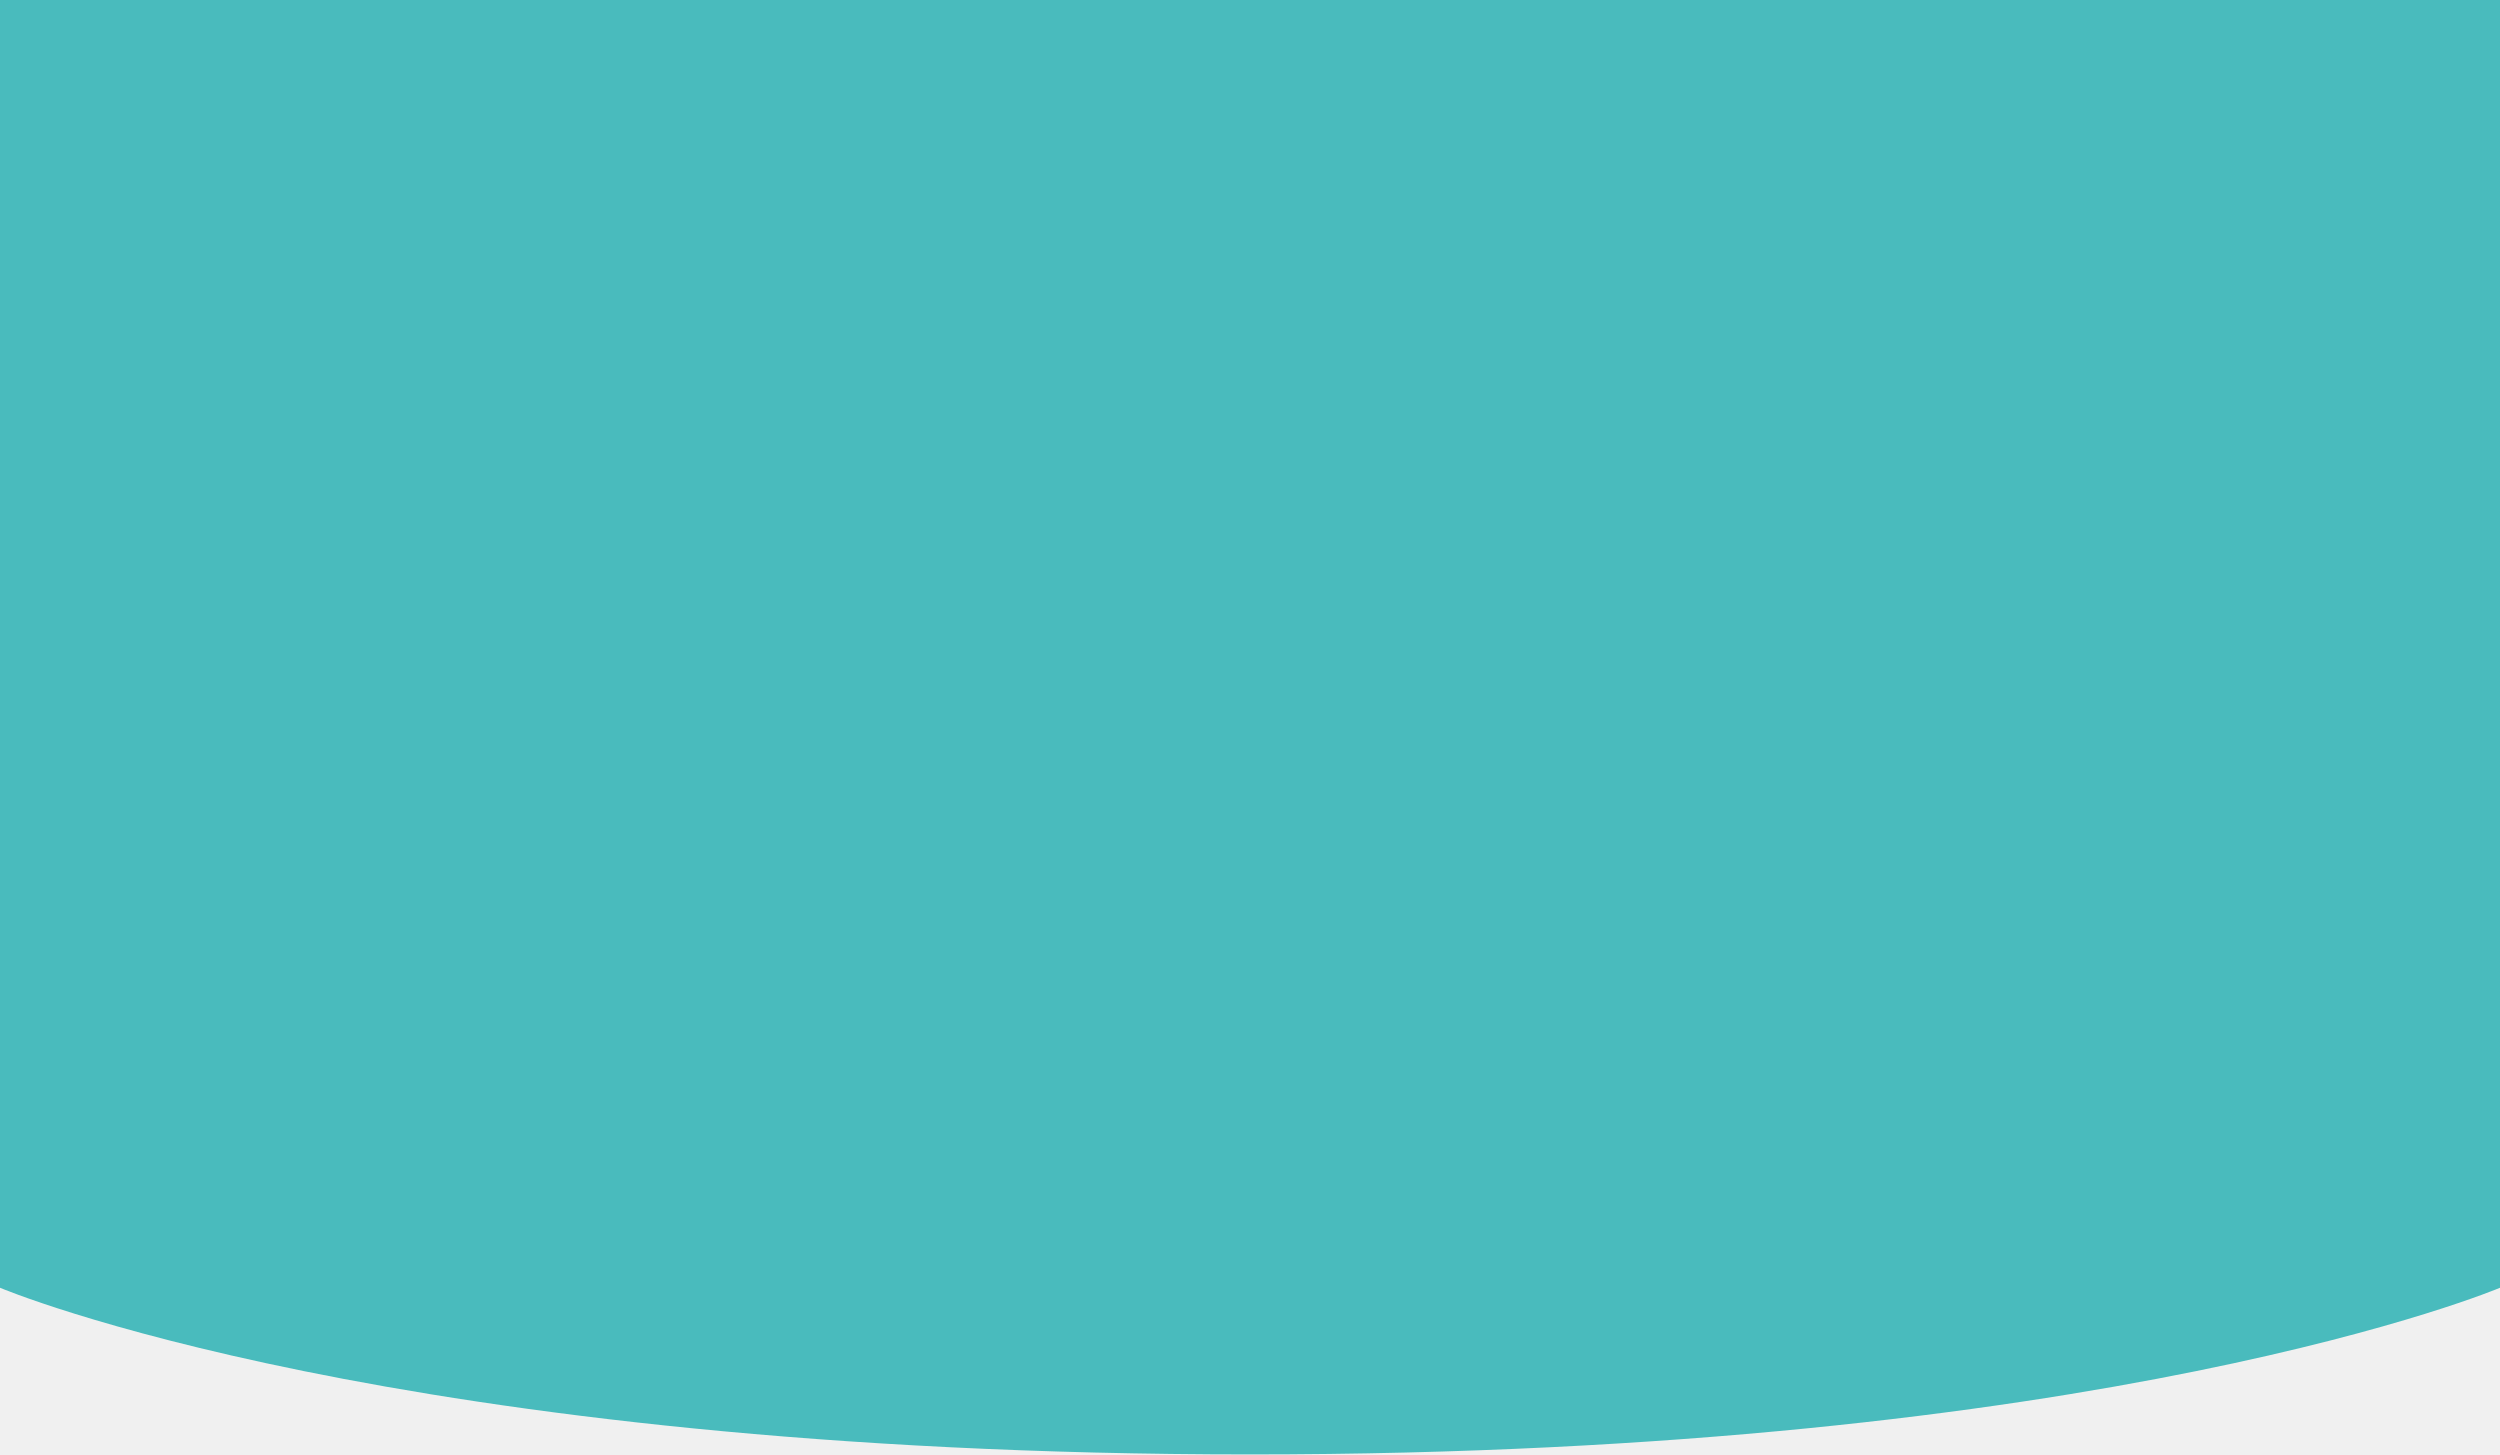
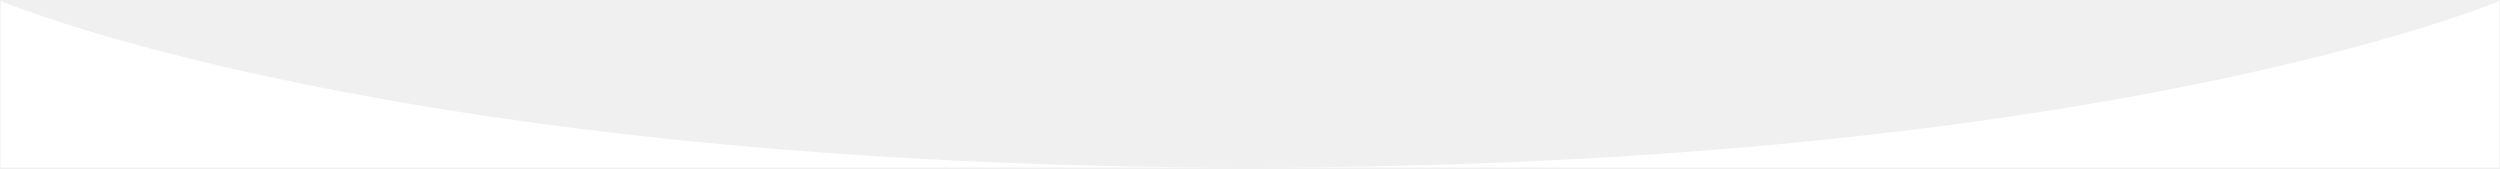
- <svg xmlns="http://www.w3.org/2000/svg" preserveAspectRatio="none" width="1920" height="1117" viewBox="0 0 1920 1117" fill="none">
-   <path d="M0 -1H1920V989C1920 989 1618 1117 960 1117C302 1117 0 989 0 989V-1Z" fill="#49BBBD" />
+ <svg xmlns="http://www.w3.org/2000/svg" id="Layer_1" preserveAspectRatio="none" data-name="Layer 1" viewBox="0 0 1921 129.25">
+   <path class="cls-1" d="M1920,1117V989s-302,128-960,128Z" transform="translate(0.5 -988.25)" fill="#ffffff" />
+   <path class="cls-1" d="M0,1117H960C302,1117,0,989,0,989Z" transform="translate(0.5 -988.25)" fill="#ffffff" />
</svg>
